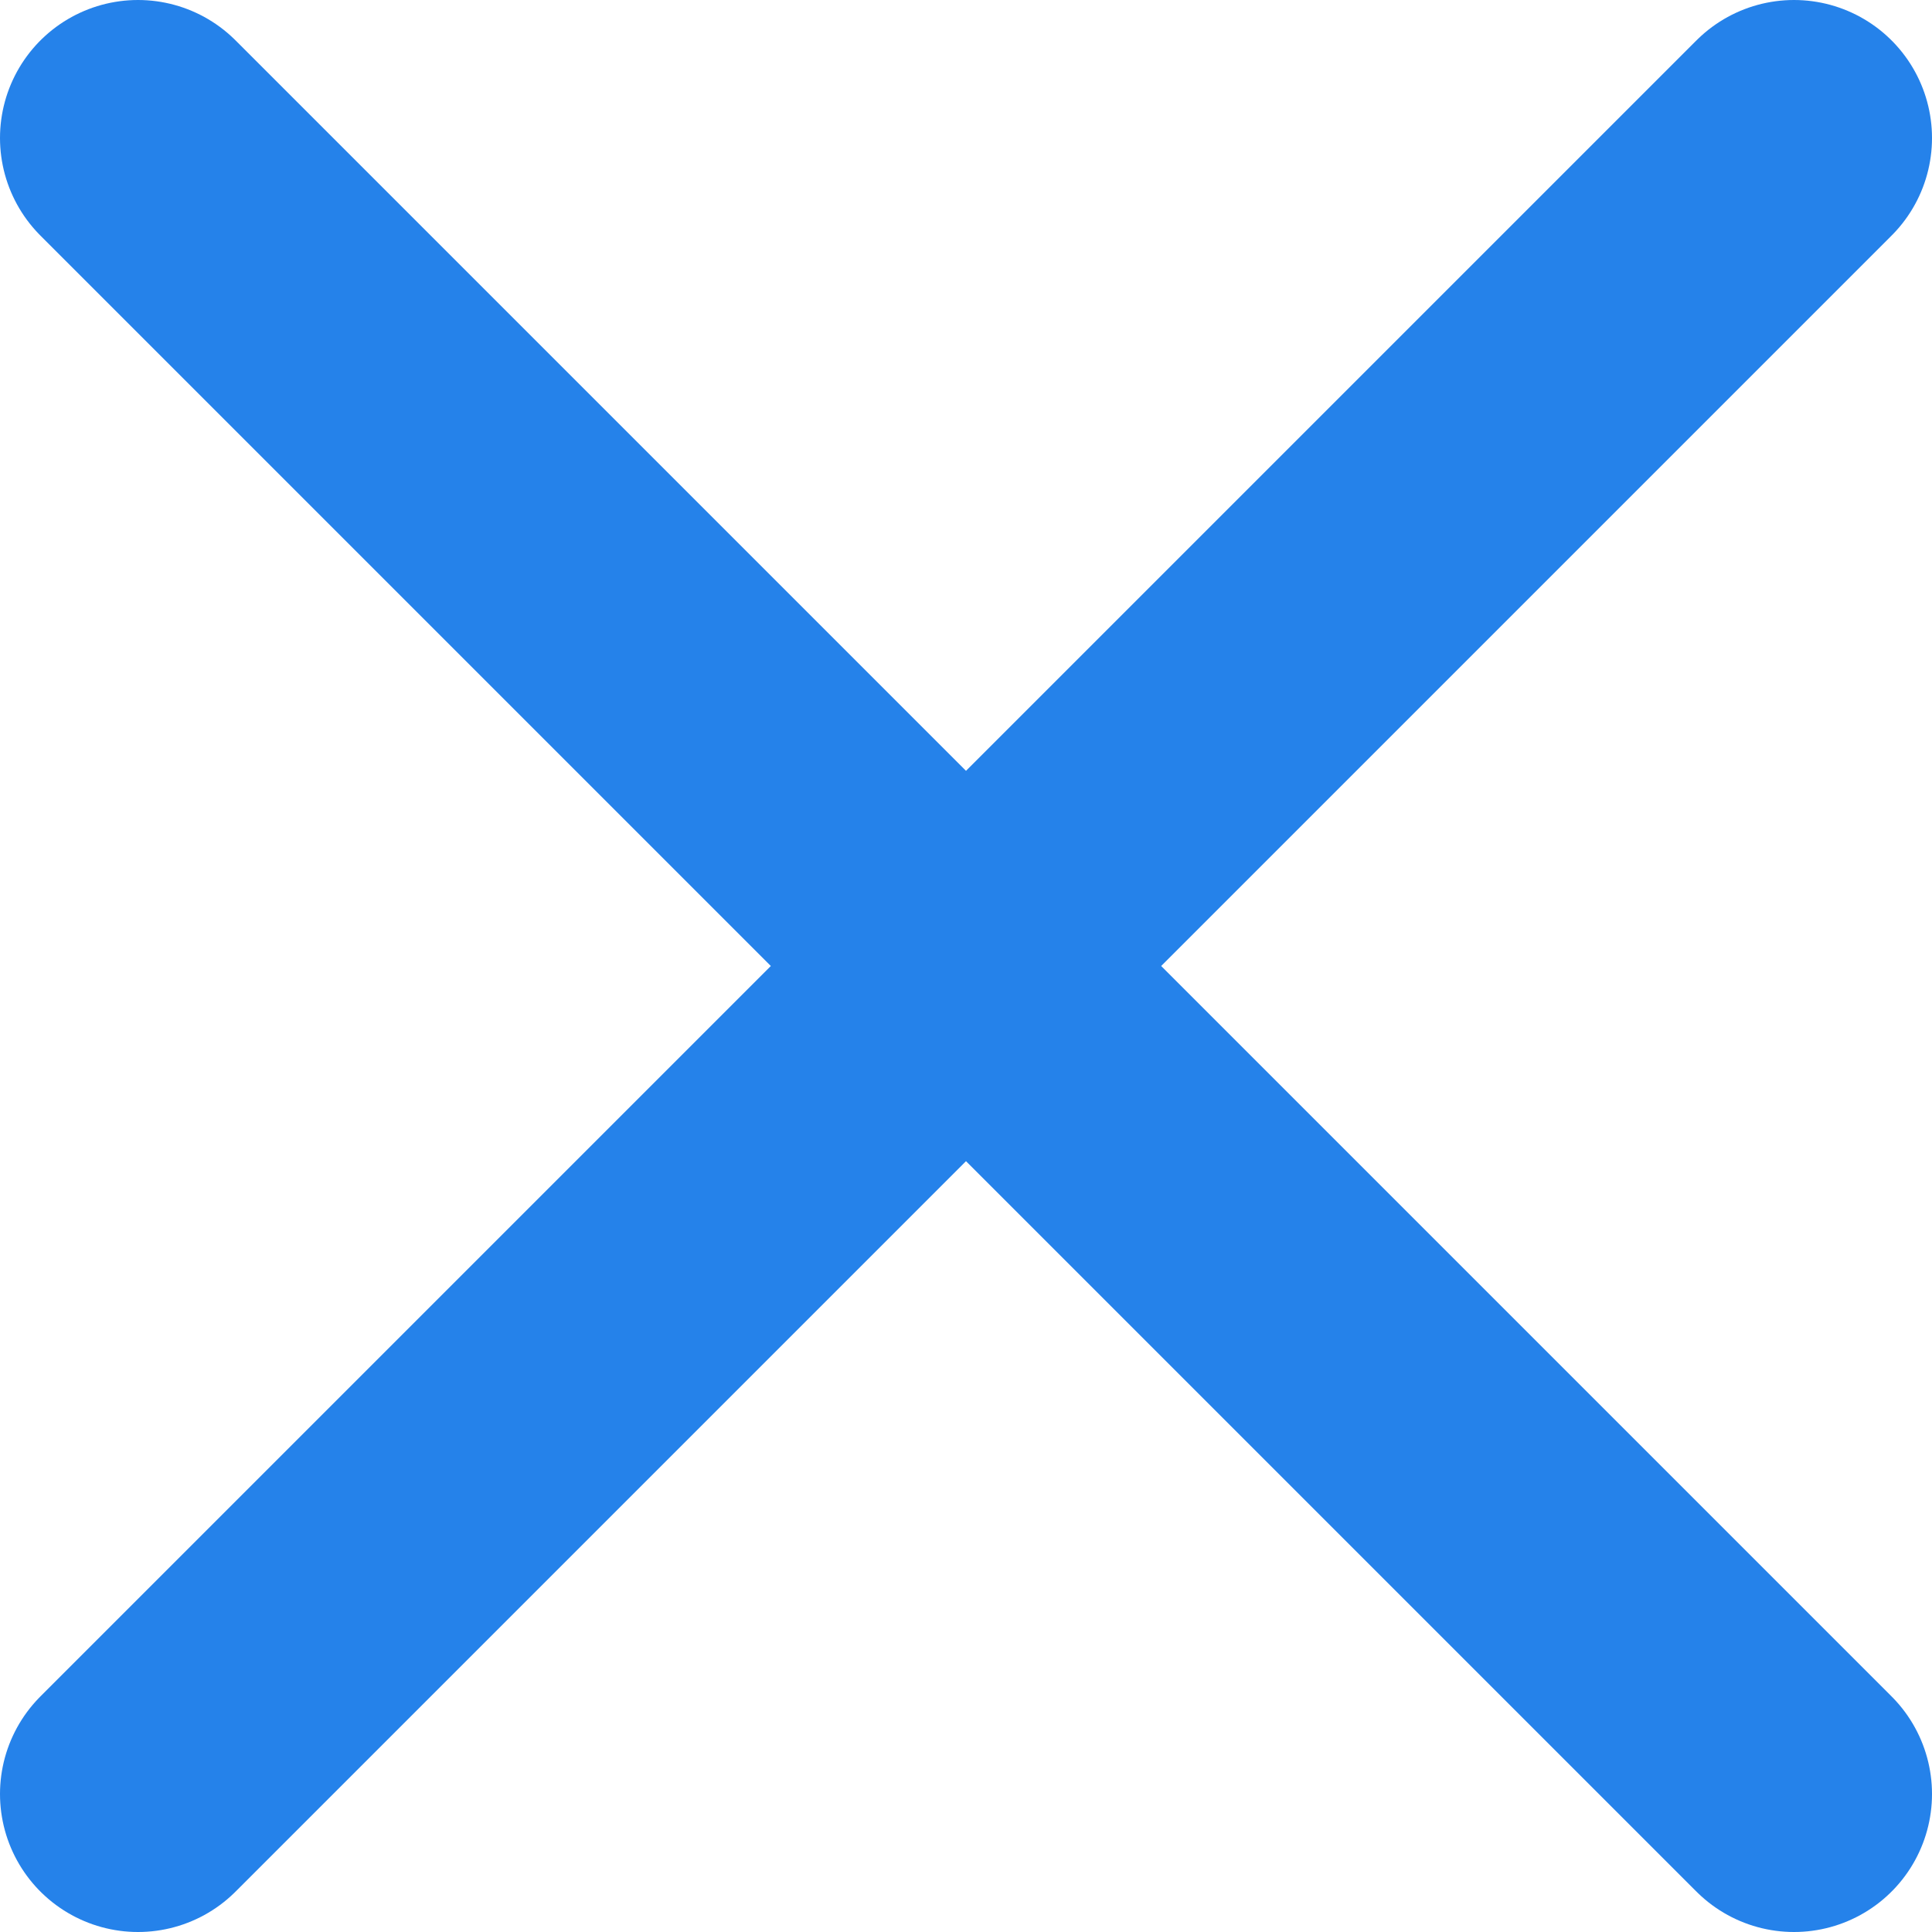
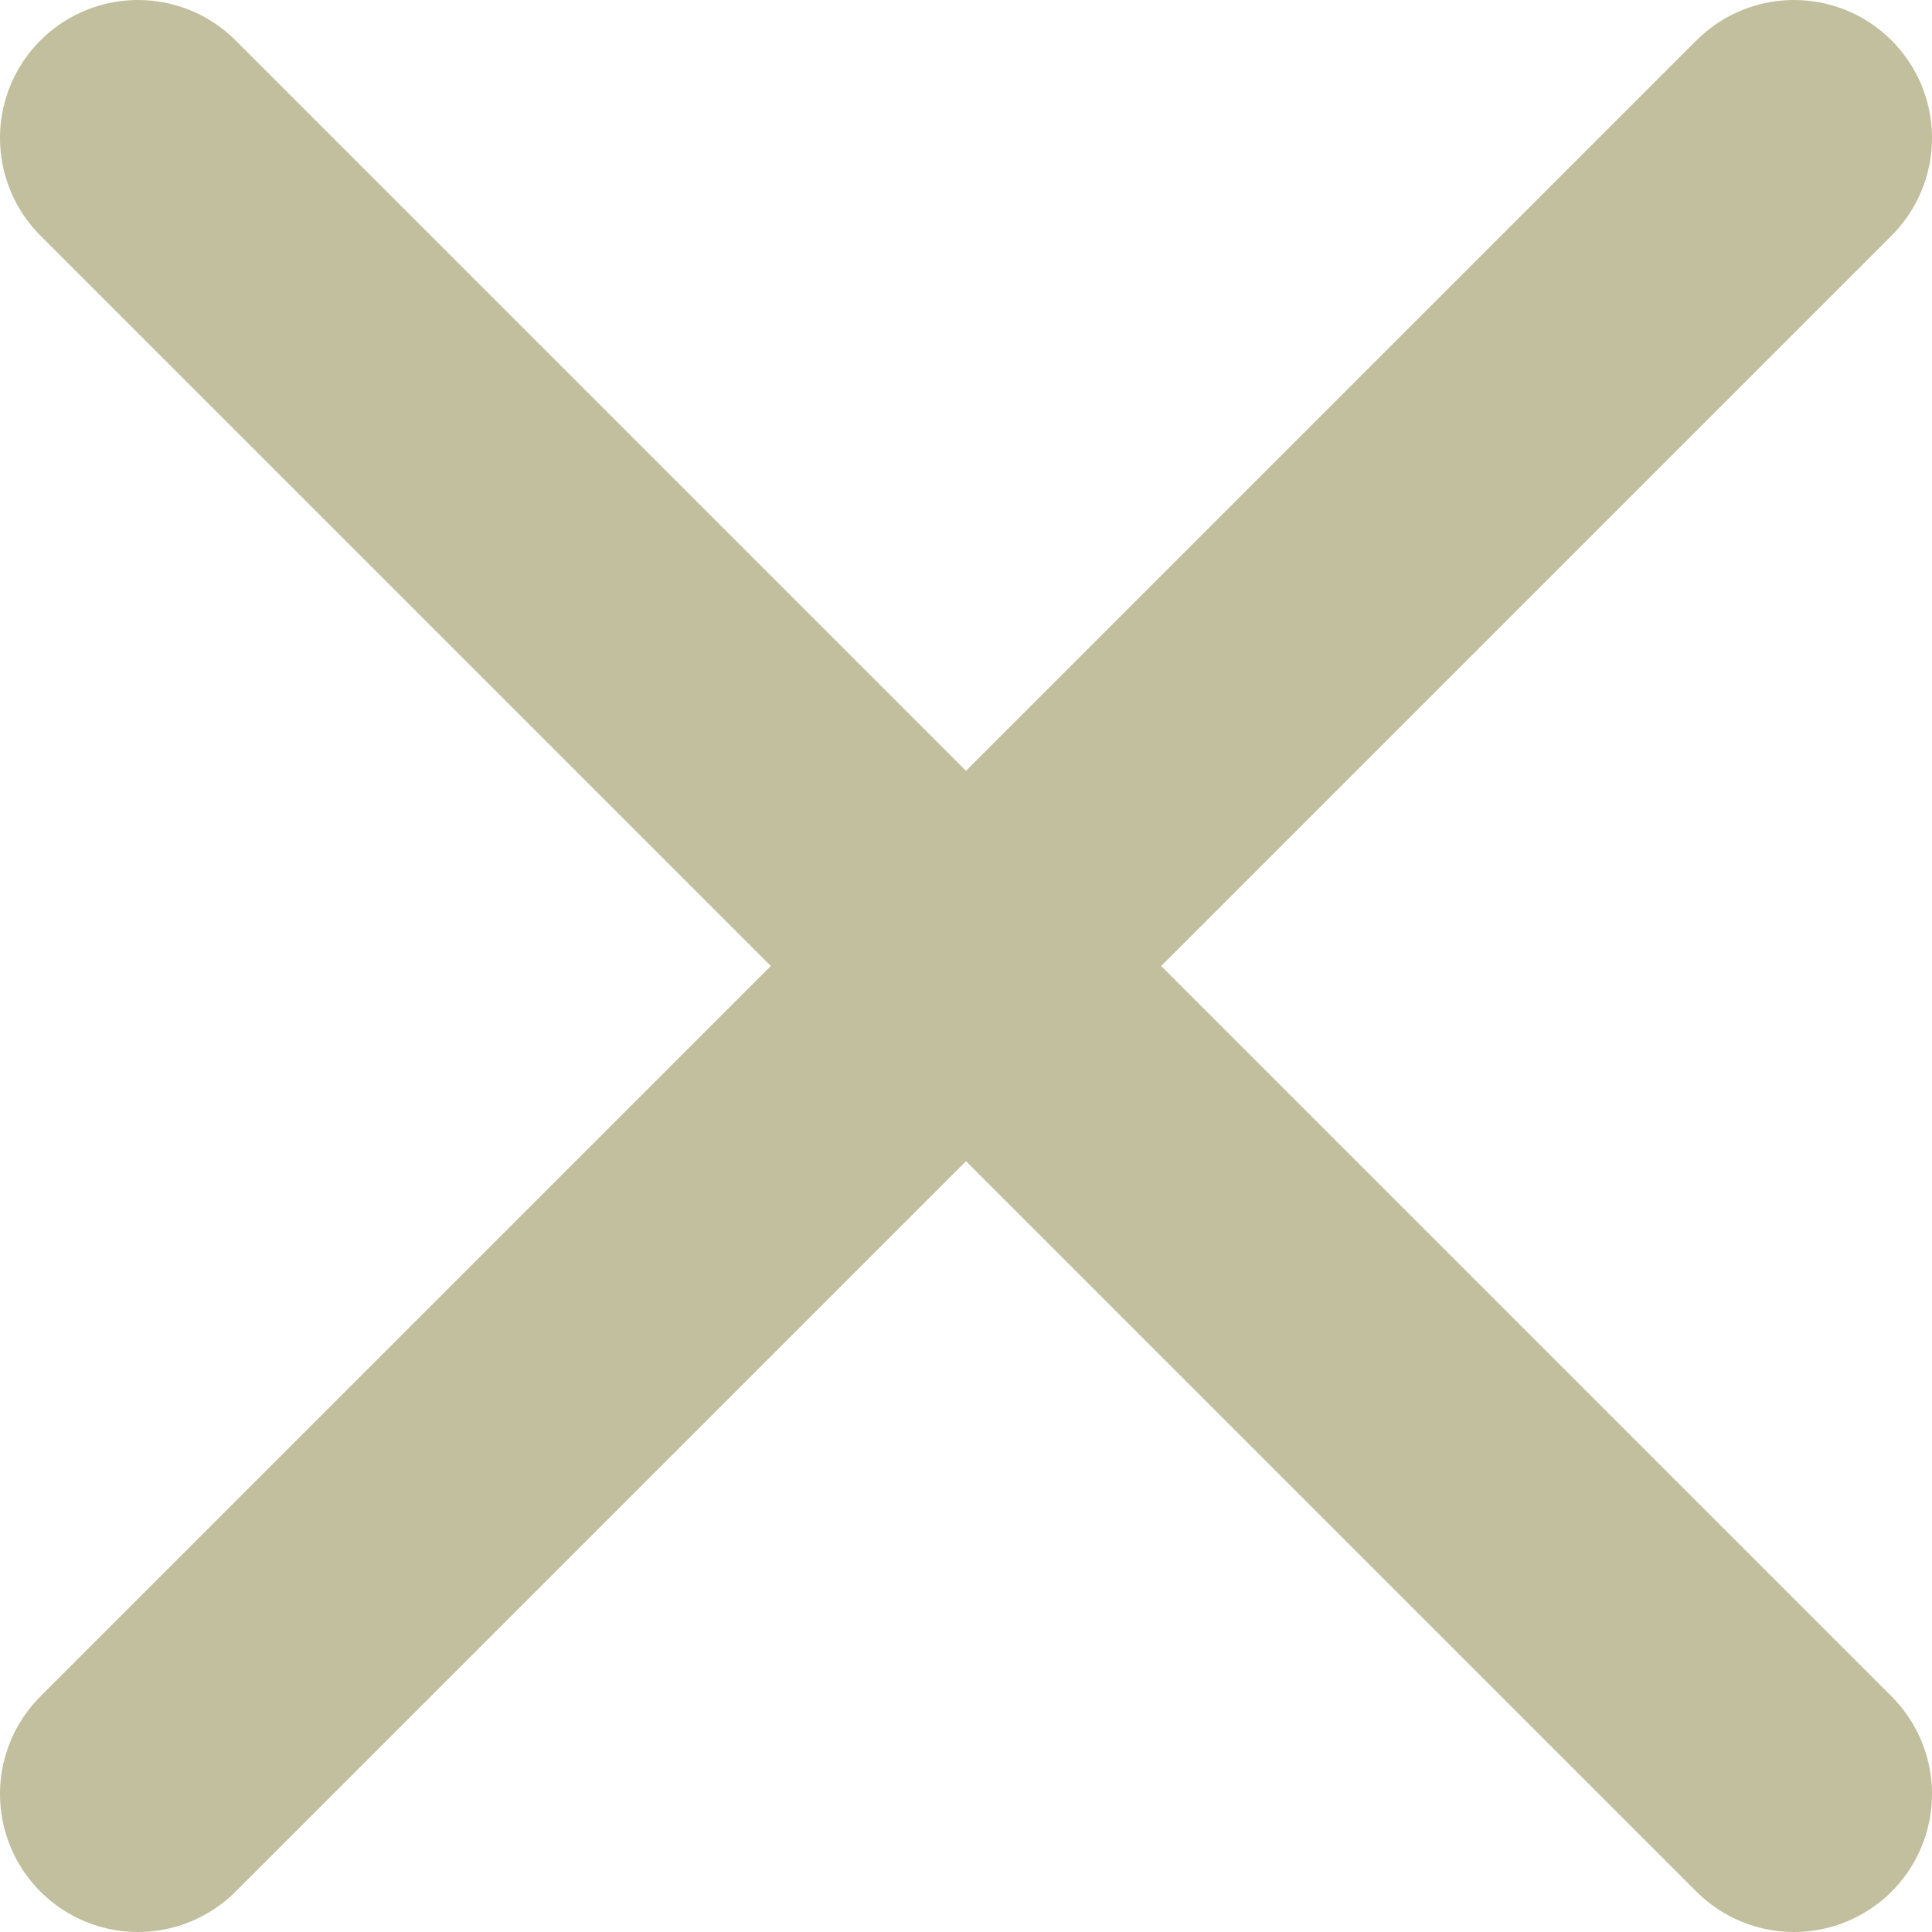
<svg xmlns="http://www.w3.org/2000/svg" fill="none" viewBox="5 5 14 14">
  <g id="SVGRepo_bgCarrier" stroke-width="0" />
  <g id="SVGRepo_tracerCarrier" stroke-linecap="round" stroke-linejoin="round" />
  <g id="SVGRepo_iconCarrier">
-     <path d="M6 6L18 18M18 6L6 18" stroke="#2582ea" stroke-width="2" stroke-linecap="round" stroke-linejoin="round" data-darkreader-inline-stroke="" style="--darkreader-inline-stroke: #3591e0;" />
+     <path d="M6 6L18 18M18 6L6 18" stroke="#c1bf9e" stroke-width="2" stroke-linecap="round" stroke-linejoin="round" data-darkreader-inline-stroke="" style="--darkreader-inline-stroke: #3591e0;" />
  </g>
</svg>
